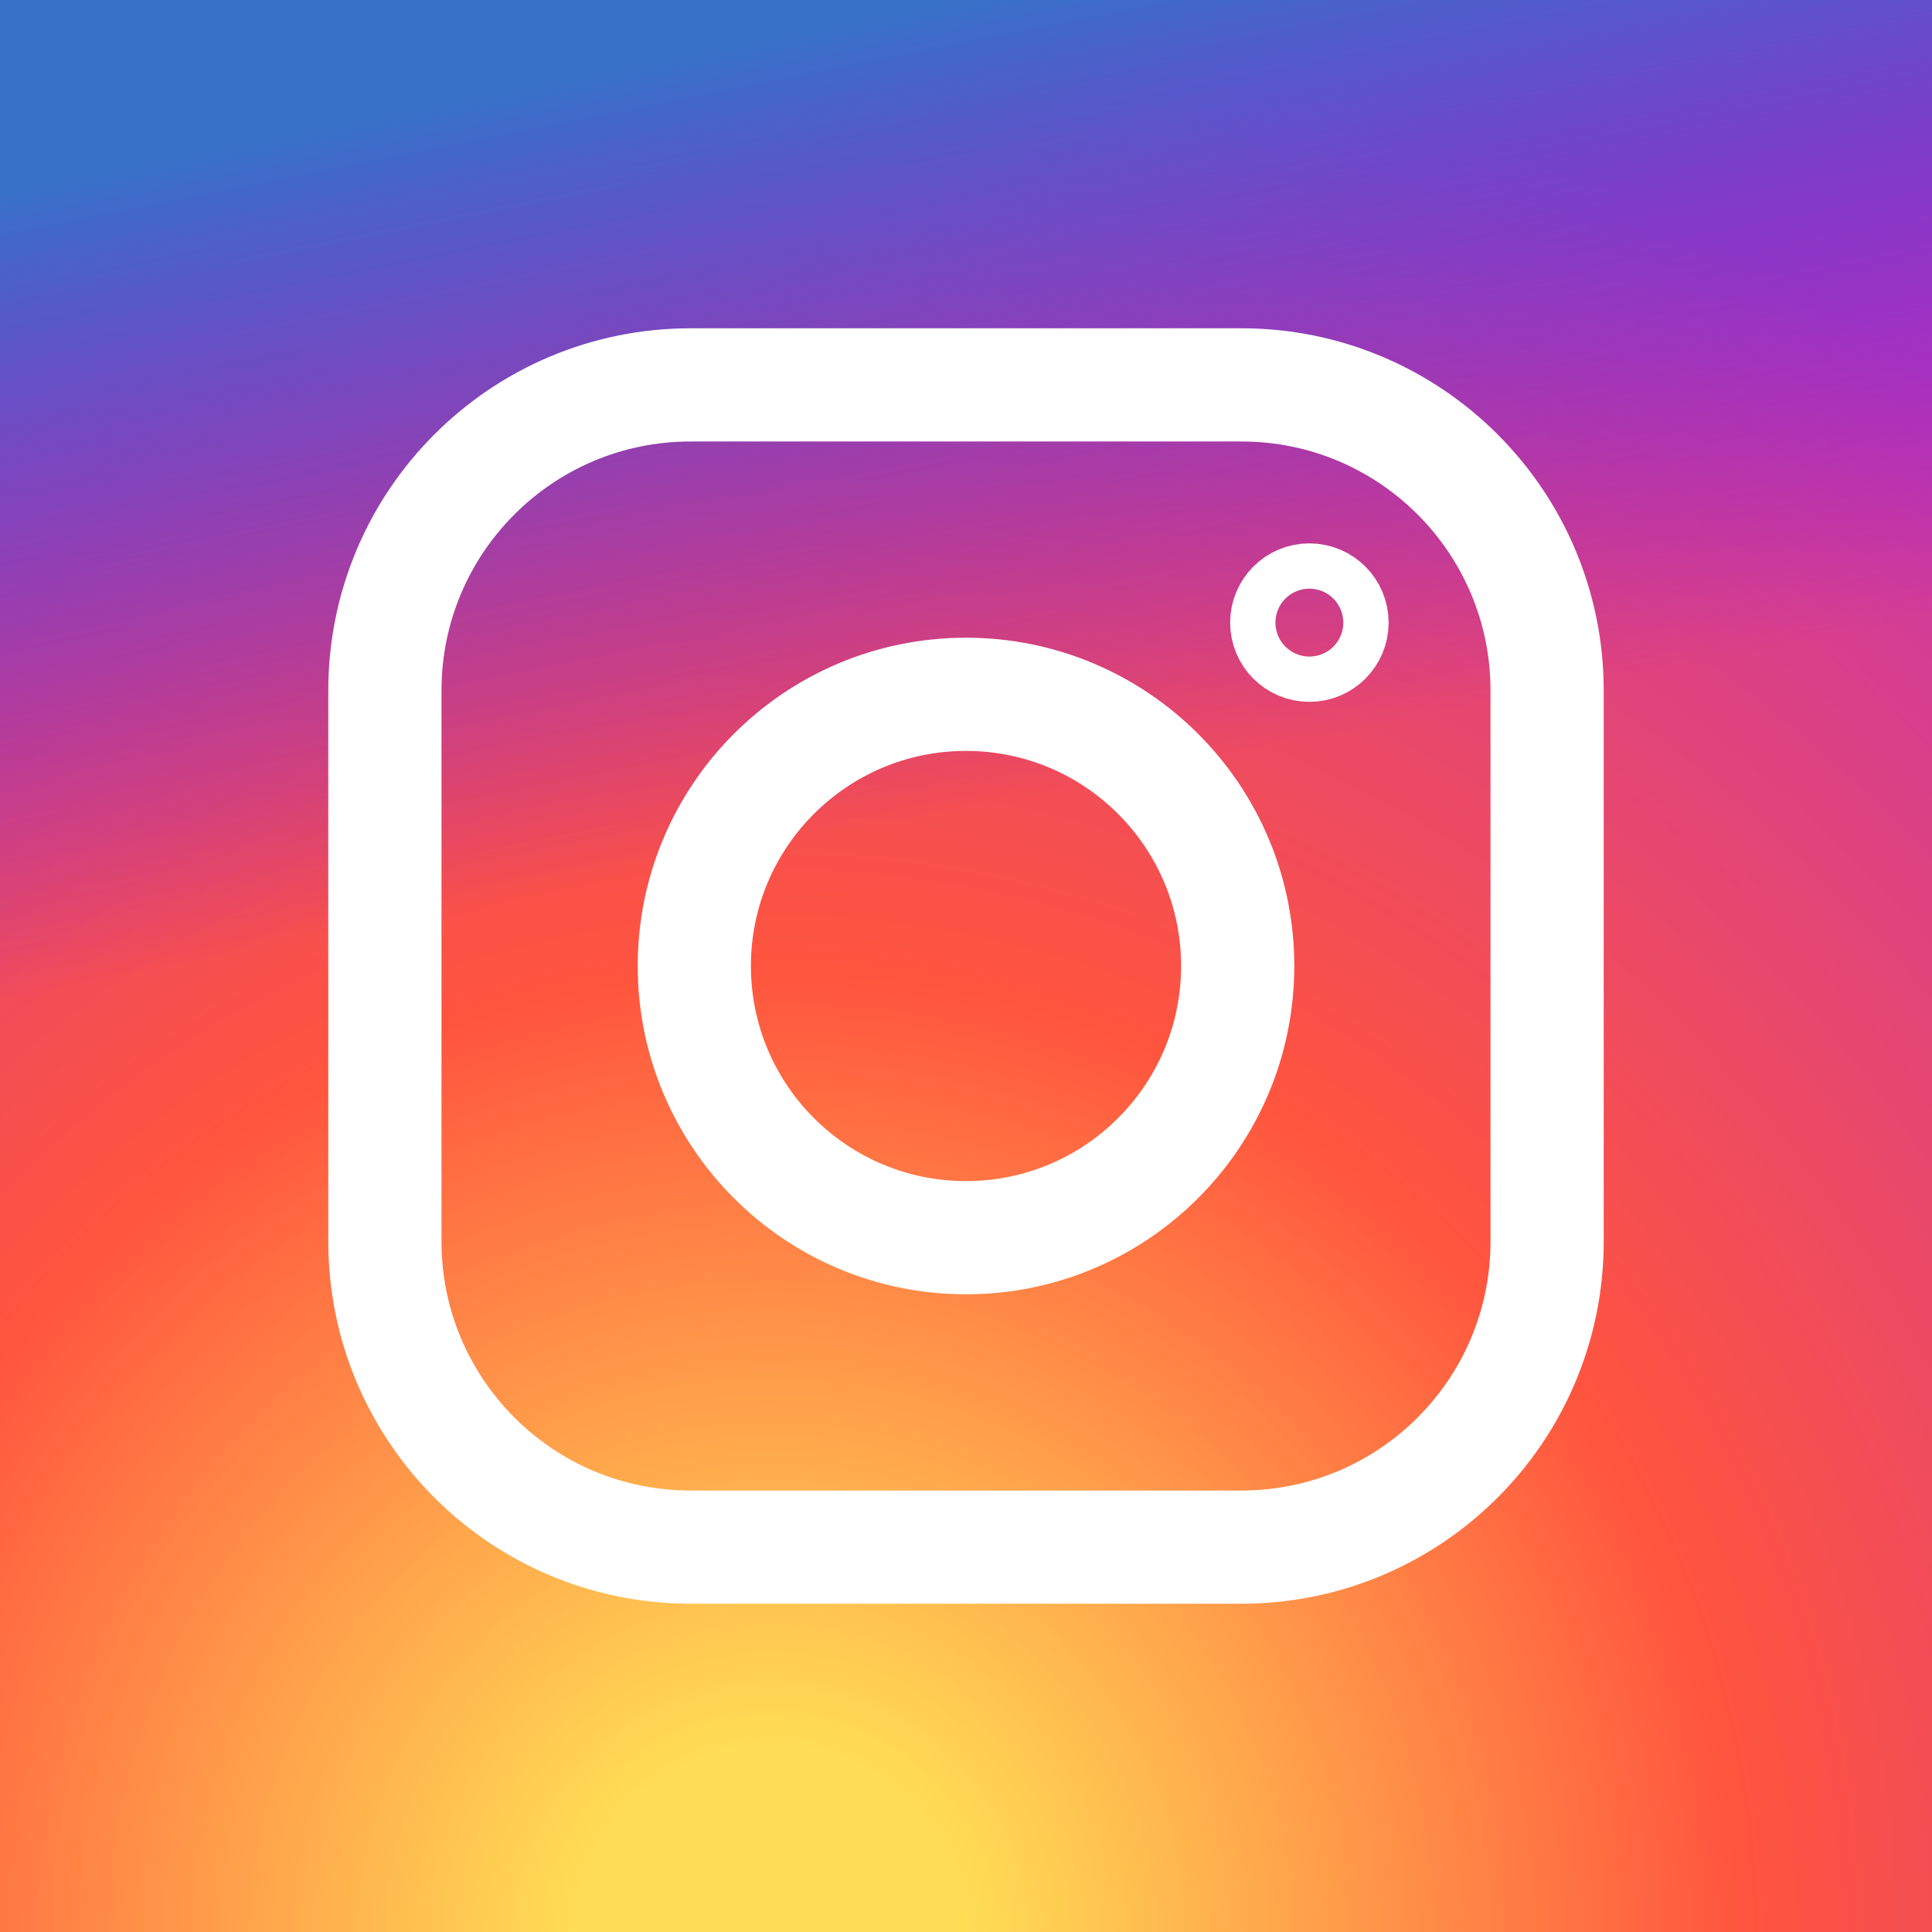
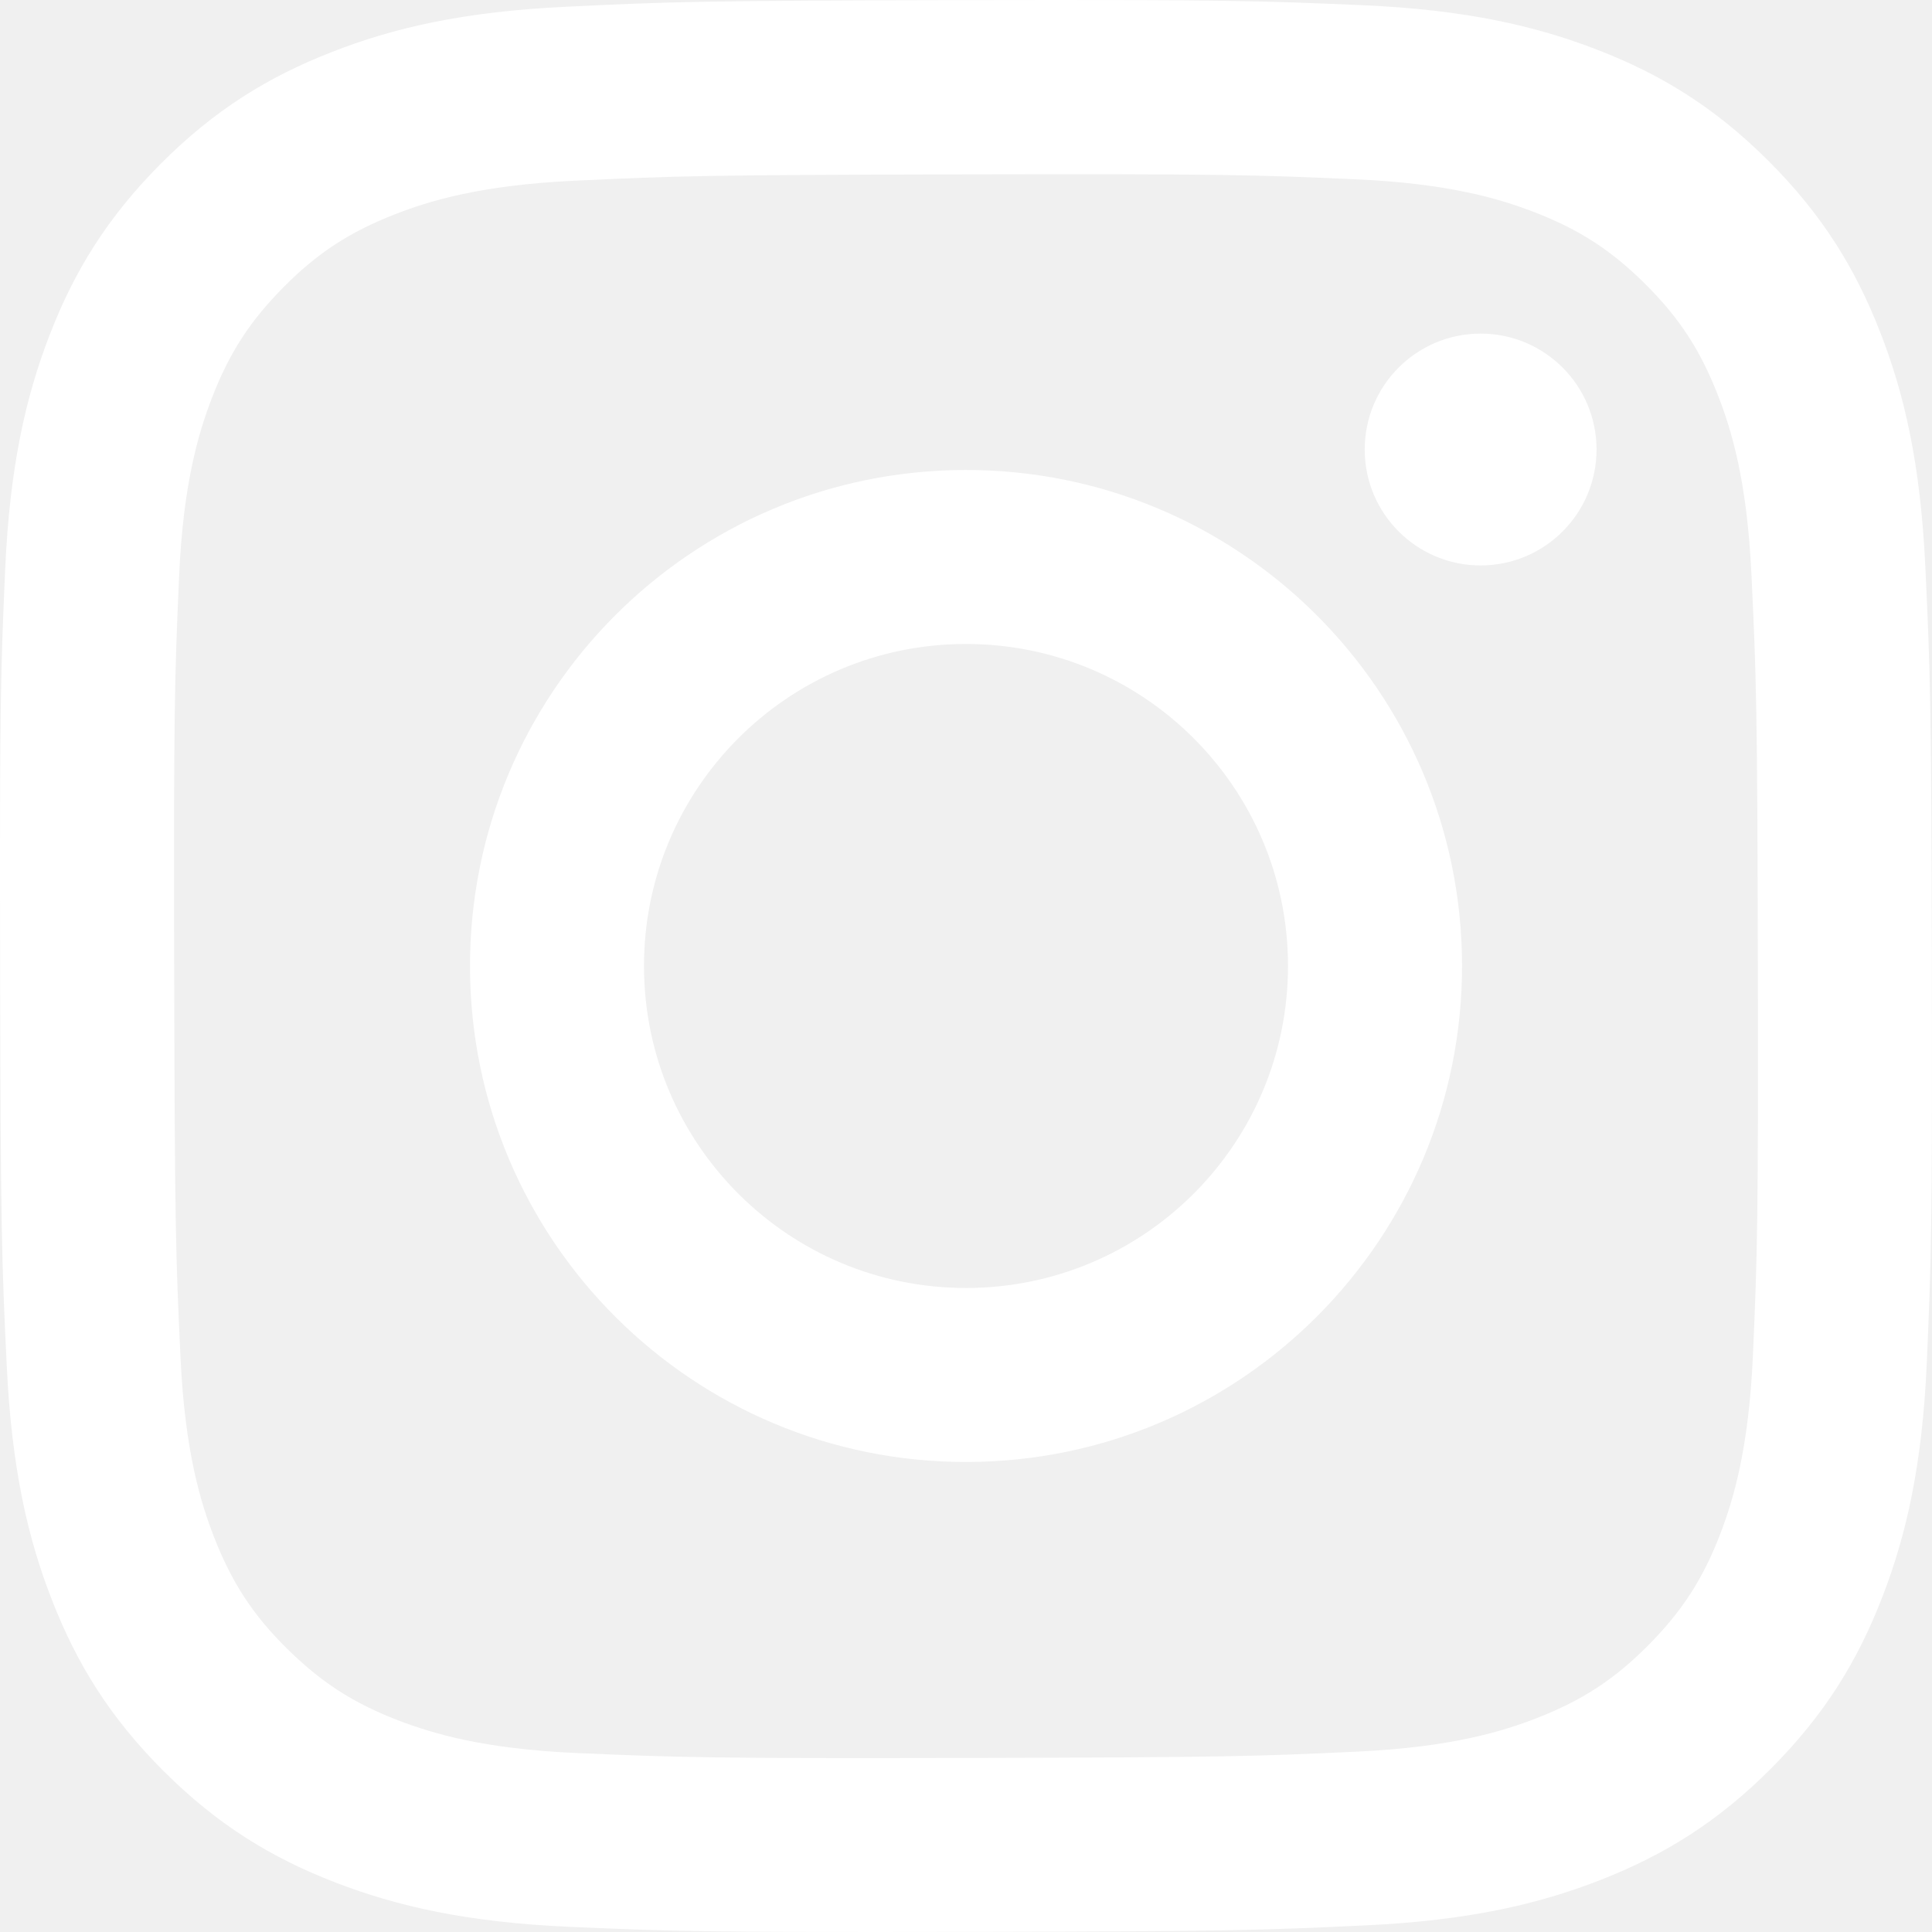
- <svg xmlns="http://www.w3.org/2000/svg" xmlns:xlink="http://www.w3.org/1999/xlink" aria-label="Instagram" role="img" viewBox="0 0 512 512">
-   <path d="m0 0H512V512H0" id="b" />
-   <use fill="url(#a)" xlink:href="#b" />
-   <use fill="url(#c)" xlink:href="#b" />
-   <radialGradient id="a" cx=".4" cy="1" r="1">
-     <stop offset=".1" stop-color="#fd5" />
-     <stop offset=".5" stop-color="#ff543e" />
-     <stop offset="1" stop-color="#c837ab" />
-   </radialGradient>
-   <linearGradient id="c" x2=".2" y2="1">
-     <stop offset=".1" stop-color="#3771c8" />
-     <stop offset=".5" stop-color="#60f" stop-opacity="0" />
-   </linearGradient>
-   <g fill="none" stroke="#fff" stroke-width="30">
-     <rect width="308" height="308" x="102" y="102" rx="81" />
-     <circle cx="256" cy="256" r="72" />
-     <circle cx="347" cy="165" r="6" />
-   </g>
+ <svg xmlns="http://www.w3.org/2000/svg" id="Layer_1" data-name="Layer 1" viewBox="0 0 1000 1000">
+   <defs>
+     <style>.cls-1{fill:#fff;}</style>
+   </defs>
+   <path class="cls-1" d="M295.42,6c-53.2,2.51-89.53,11-121.29,23.48-32.87,12.81-60.73,30-88.45,57.82S40.89,143,28.17,175.92c-12.31,31.83-20.65,68.19-23,121.42S2.3,367.68,2.56,503.46,3.42,656.26,6,709.6c2.54,53.19,11,89.51,23.48,121.28,12.83,32.87,30,60.72,57.83,88.45S143,964.09,176,976.83c31.8,12.29,68.17,20.67,121.39,23s70.35,2.87,206.09,2.61,152.83-.86,206.16-3.39S799.1,988,830.88,975.58c32.87-12.86,60.74-30,88.45-57.84S964.1,862,976.81,829.06c12.32-31.8,20.69-68.17,23-121.35,2.33-53.37,2.88-70.41,2.62-206.17s-.87-152.78-3.4-206.1-11-89.53-23.47-121.32c-12.85-32.87-30-60.7-57.82-88.45S862,40.87,829.07,28.19c-31.82-12.31-68.17-20.7-121.39-23S637.33,2.3,501.54,2.56,348.75,3.4,295.42,6m5.84,903.88c-48.75-2.12-75.22-10.22-92.86-17-23.36-9-40-19.88-57.58-37.29s-28.38-34.11-37.5-57.42c-6.85-17.64-15.1-44.08-17.38-92.83-2.48-52.69-3-68.51-3.29-202s.22-149.29,2.53-202c2.08-48.71,10.23-75.21,17-92.84,9-23.39,19.84-40,37.29-57.57s34.1-28.39,57.43-37.51c17.62-6.88,44.06-15.06,92.79-17.38,52.73-2.5,68.53-3,202-3.29s149.31.21,202.06,2.53c48.71,2.12,75.22,10.19,92.83,17,23.37,9,40,19.81,57.57,37.29s28.4,34.07,37.52,57.45c6.89,17.57,15.07,44,17.37,92.76,2.51,52.73,3.08,68.54,3.32,202s-.23,149.31-2.54,202c-2.13,48.75-10.21,75.23-17,92.89-9,23.35-19.85,40-37.31,57.56s-34.09,28.38-57.43,37.5c-17.6,6.87-44.07,15.07-92.76,17.39-52.73,2.48-68.53,3-202.05,3.29s-149.27-.25-202-2.53m407.6-674.61a60,60,0,1,0,59.88-60.1,60,60,0,0,0-59.88,60.1M245.77,503c.28,141.8,115.44,256.49,257.21,256.22S759.52,643.8,759.25,502,643.79,245.48,502,245.76,245.5,361.22,245.77,503m90.06-.18a166.67,166.67,0,1,1,167,166.34,166.65,166.65,0,0,1-167-166.34" transform="translate(-2.5 -2.5)" />
</svg>
